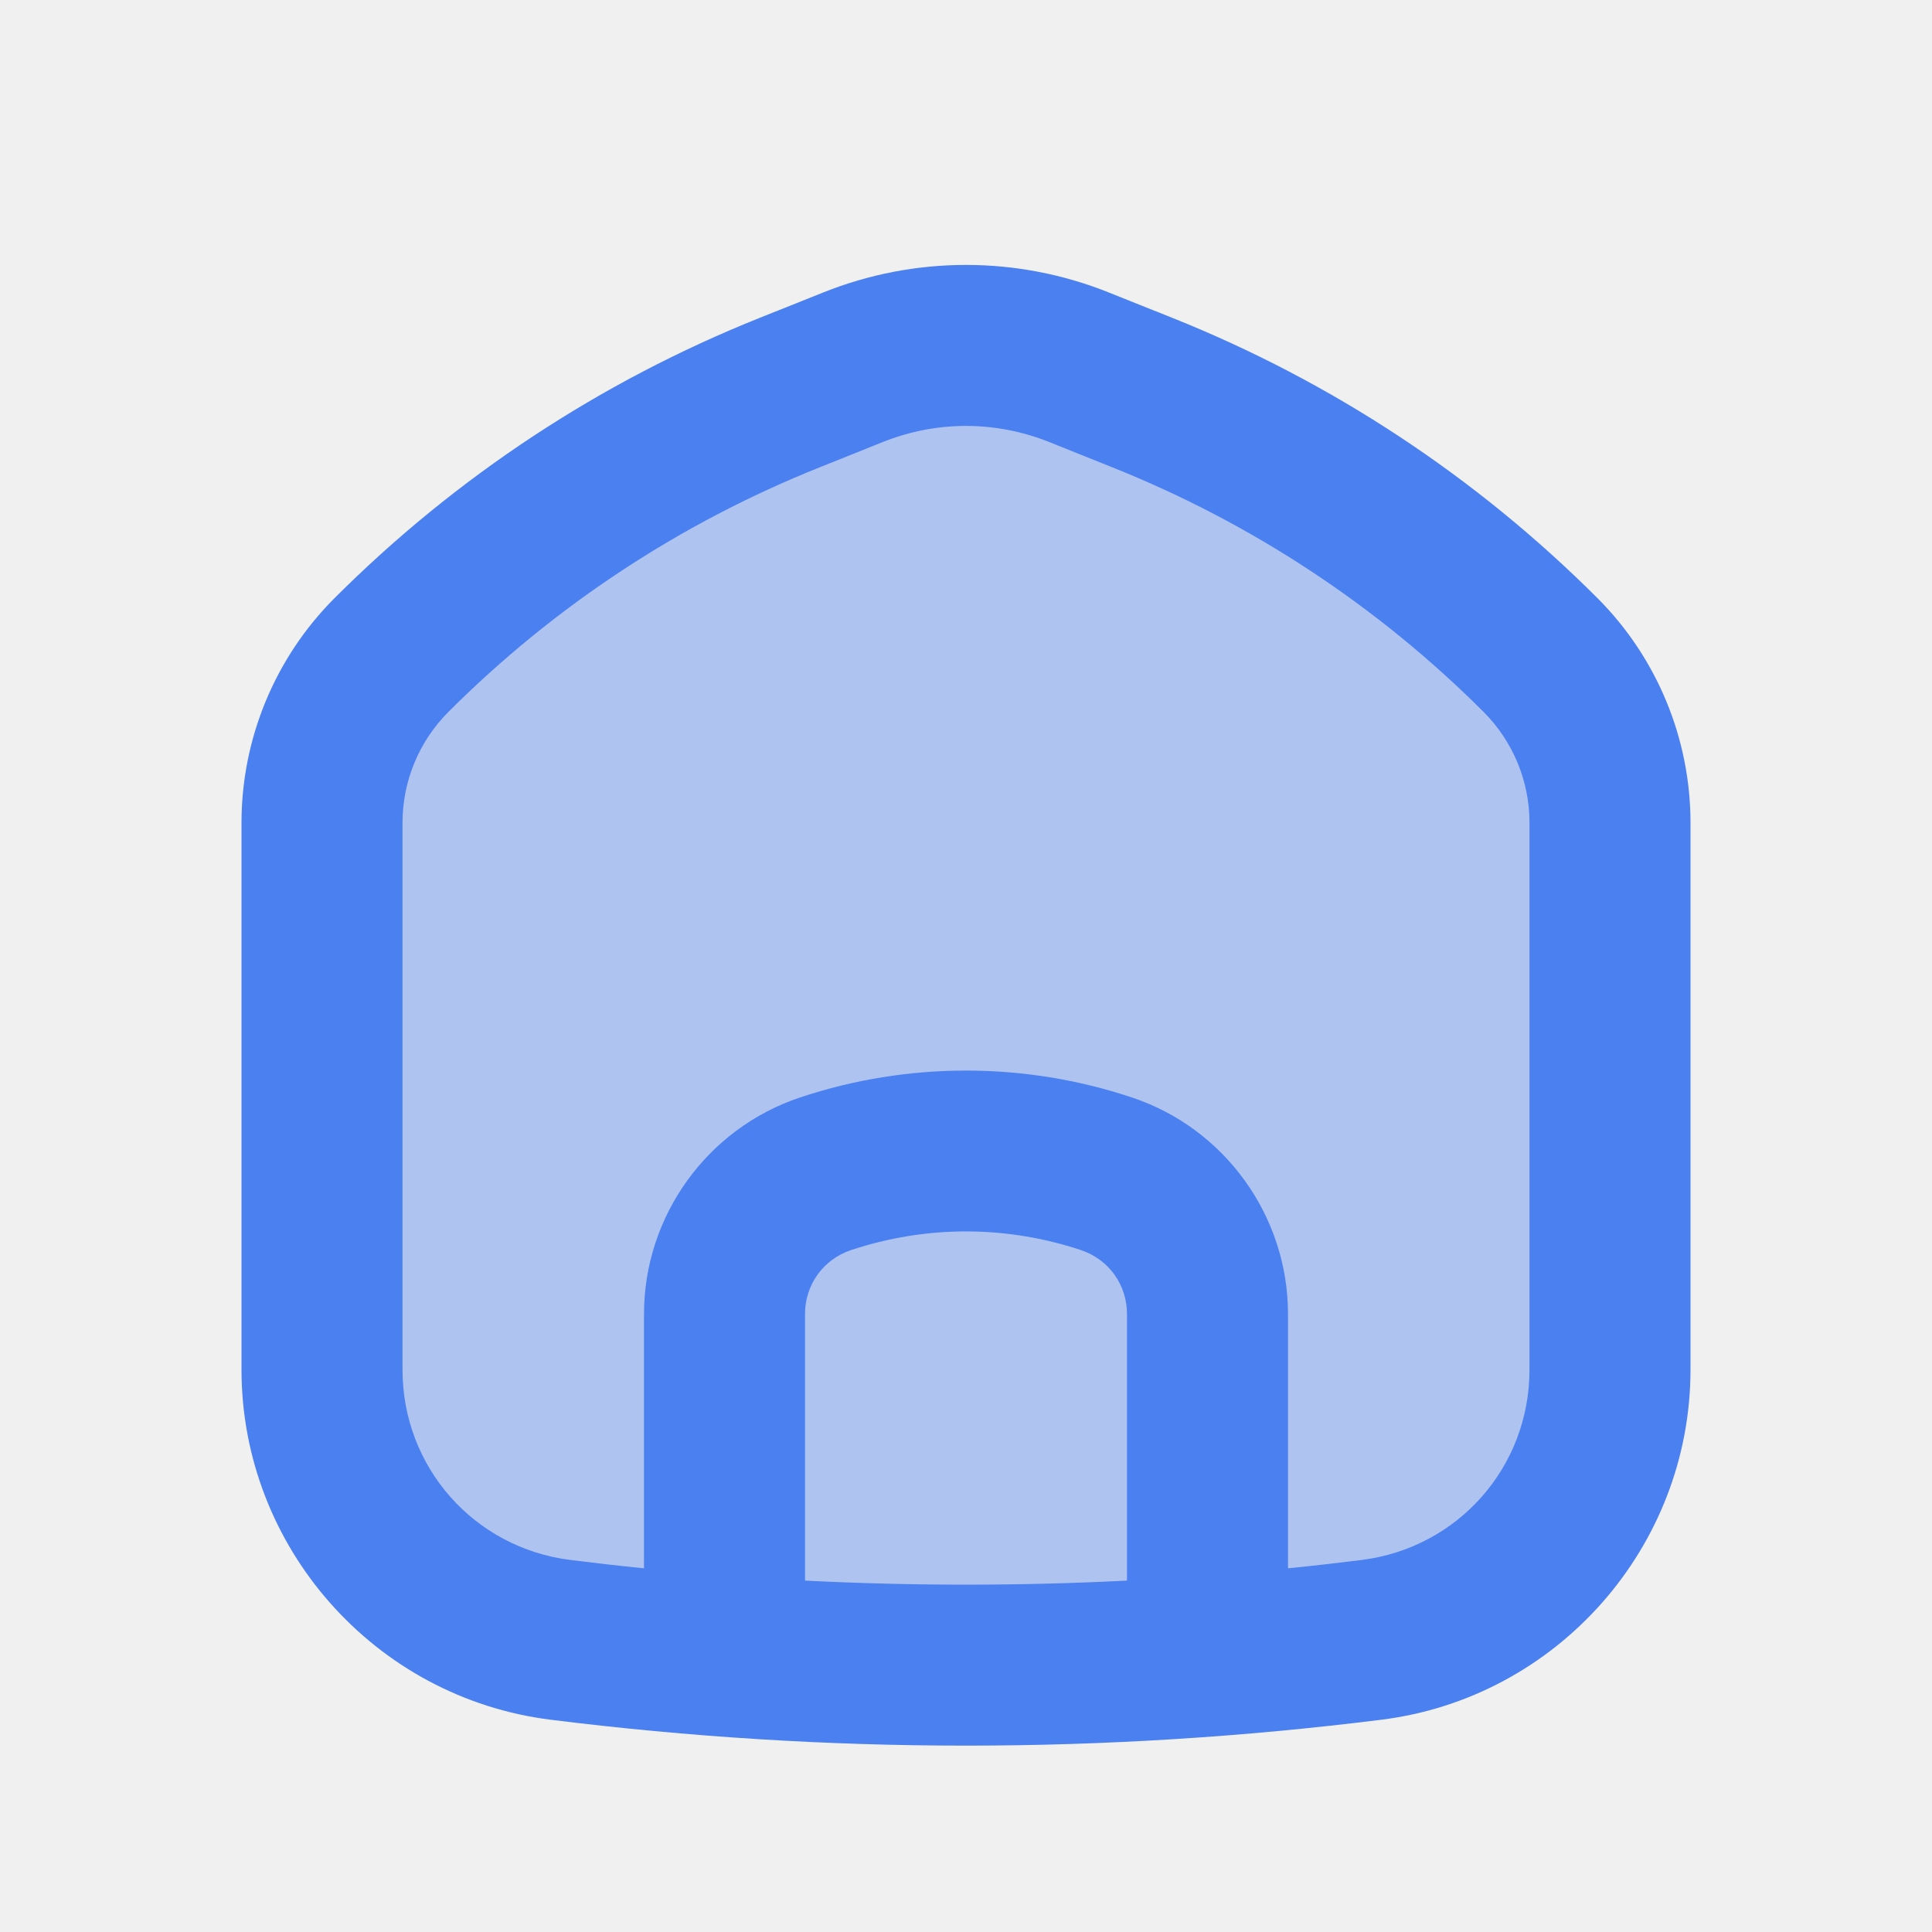
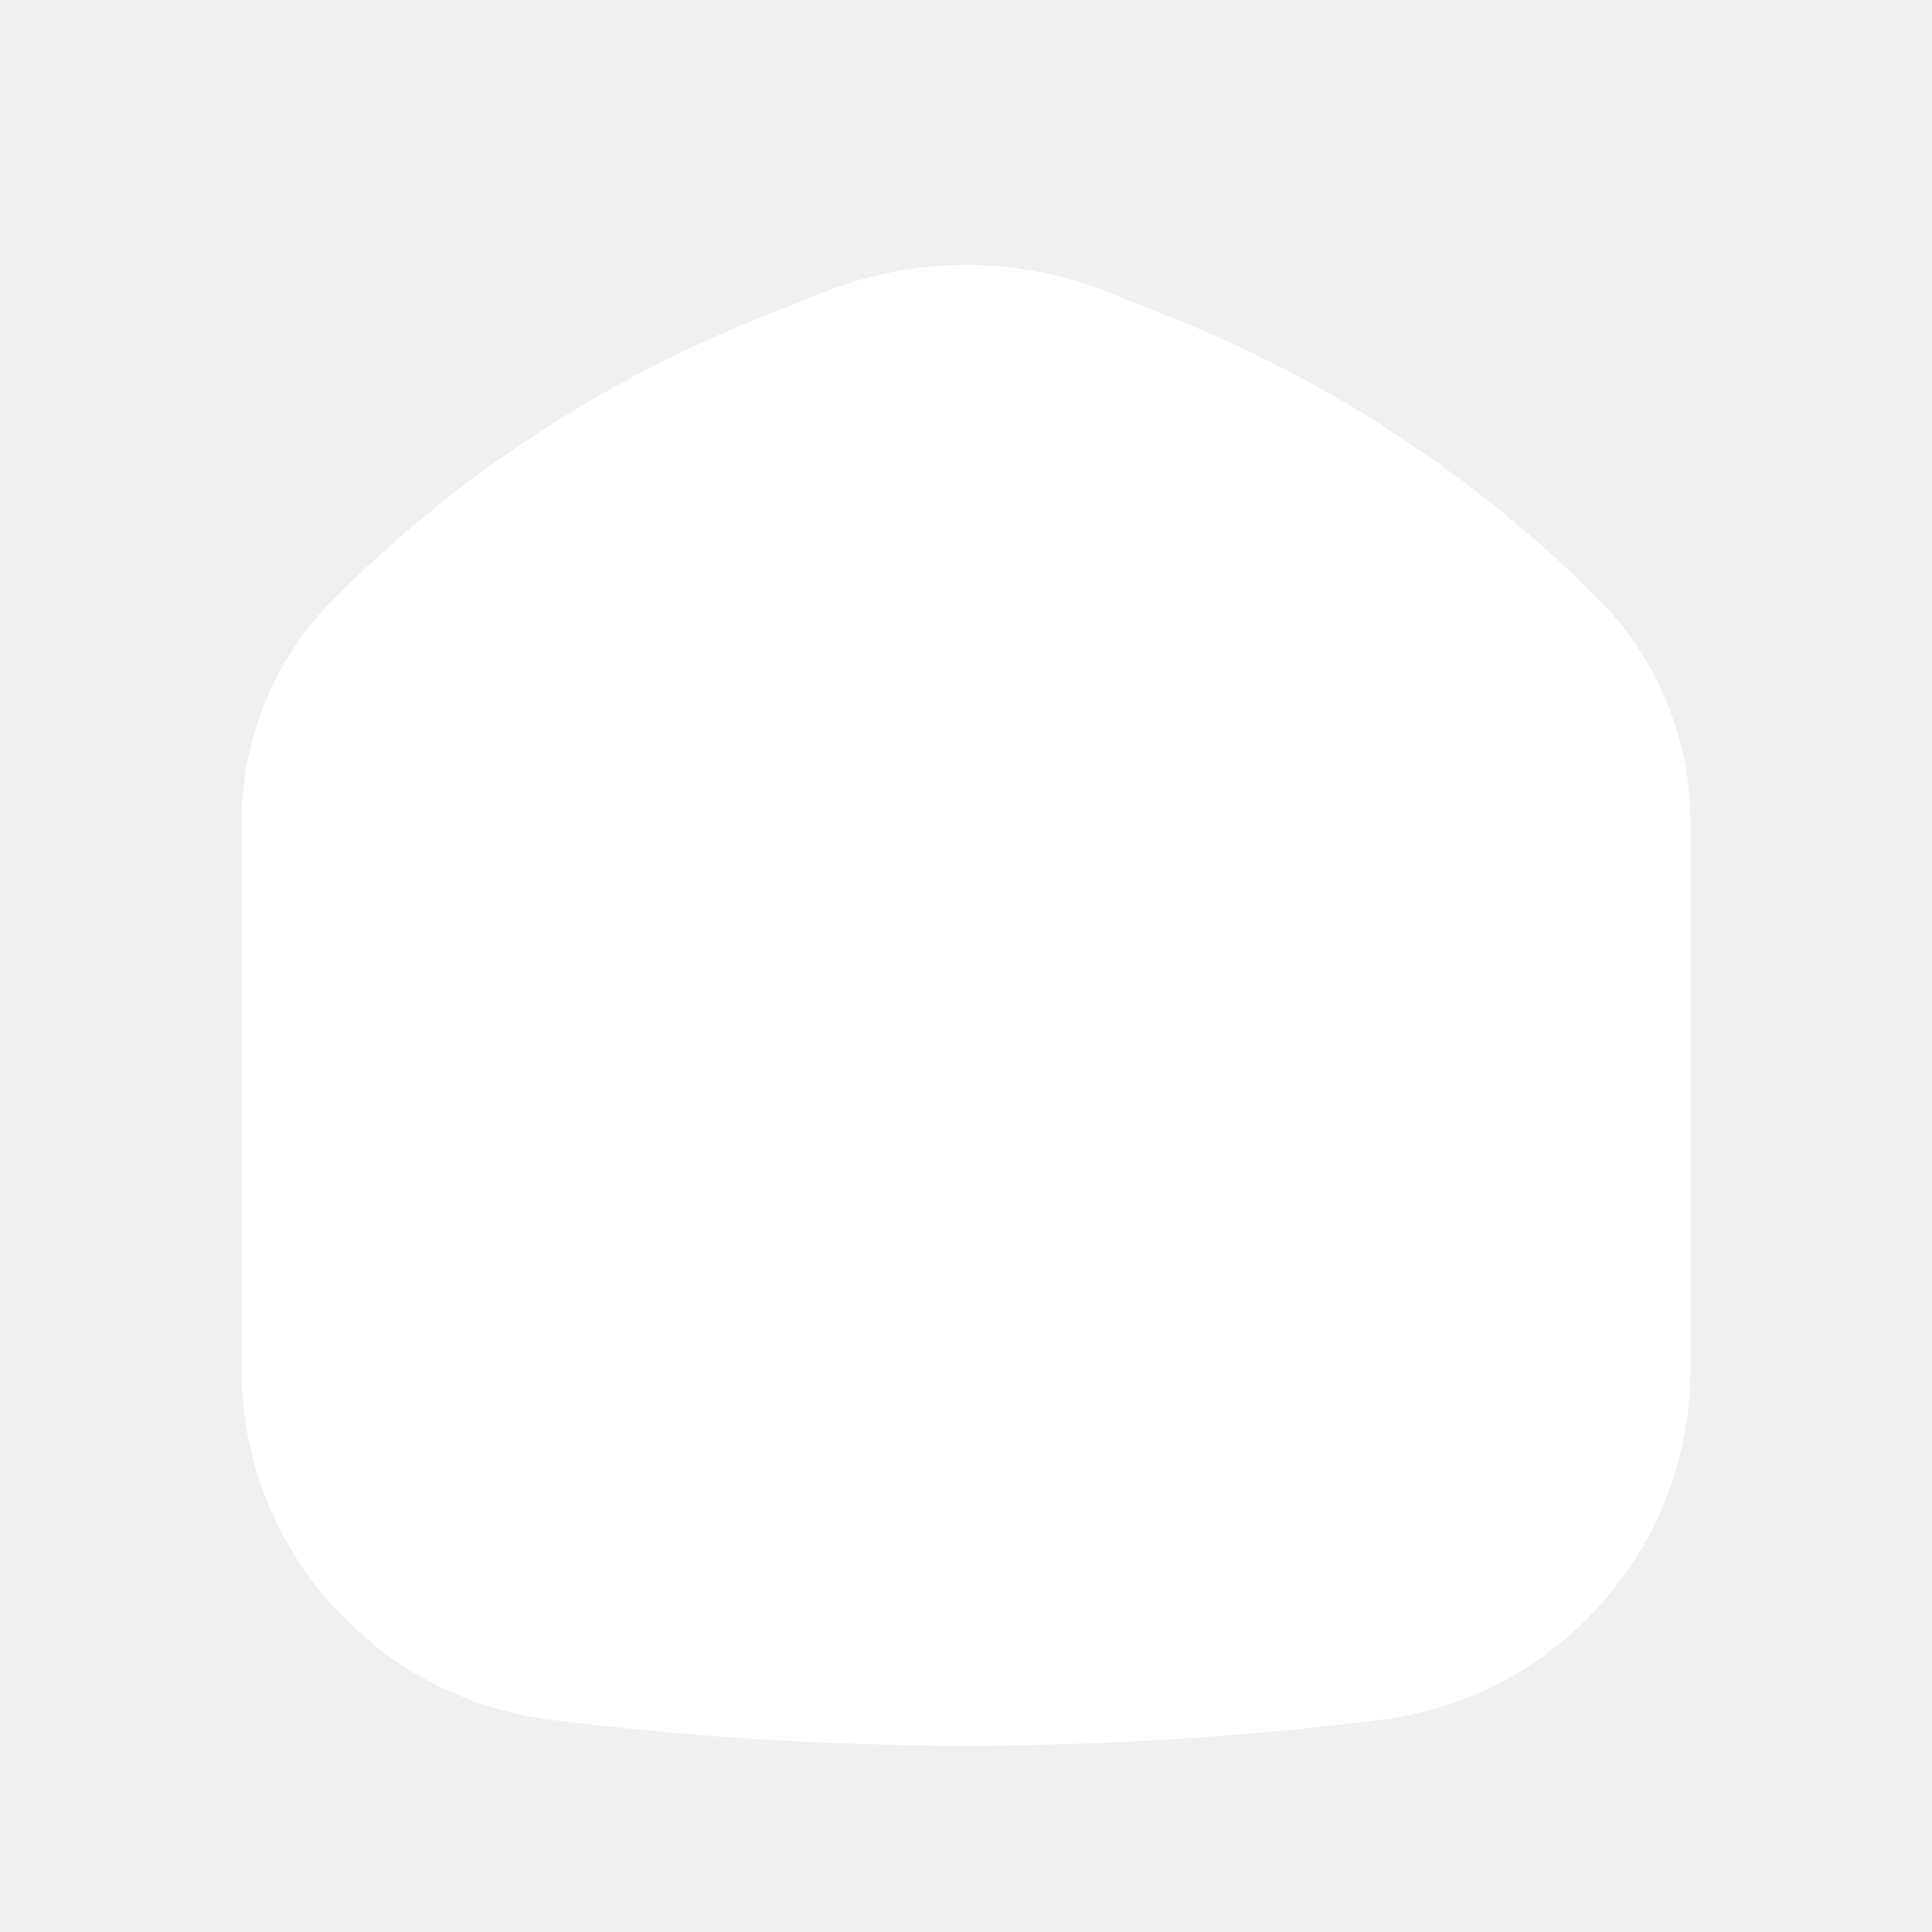
- <svg xmlns="http://www.w3.org/2000/svg" width="24" height="24" viewBox="0 0 24 24" fill="none" version="1.1" id="svg2">
-   <path d="M4 10.22C4 9.439 4.31 8.69 4.863 8.137C6.273 6.727 7.955 5.618 9.806 4.877L10.598 4.561C11.498 4.201 12.502 4.201 13.402 4.561L14.194 4.877C16.045 5.618 17.727 6.727 19.137 8.137C19.69 8.69 20 9.439 20 10.22V17.013C20 18.72 18.729 20.159 17.036 20.37C13.692 20.788 10.308 20.788 6.964 20.37C5.271 20.159 4 18.72 4 17.013V10.22Z" stroke="#111214" stroke-width="2" stroke-linejoin="round" id="path3" style="fill:#4a80f0;fill-opacity:1;stroke:none;opacity:0.4" />
-   <path id="path1" style="baseline-shift:baseline;display:inline;overflow:visible;vector-effect:none;fill:#4a80f0;stroke-linejoin:round;enable-background:accumulate;stop-color:#000000;stop-opacity:1;opacity:1;fill-opacity:1" d="M 12 3.291 C 11.398 3.291 10.796 3.405 10.227 3.633 L 9.436 3.949 C 7.458 4.74 5.662 5.924 4.156 7.43 C 3.417 8.169 3 9.175 3 10.221 L 3 17.014 C 3 19.216 4.654 21.09 6.84 21.363 C 10.267 21.792 13.733 21.792 17.16 21.363 C 19.346 21.09 21 19.216 21 17.014 L 21 10.221 C 21 9.175 20.583 8.169 19.844 7.43 C 18.338 5.924 16.542 4.74 14.564 3.949 L 13.773 3.633 C 13.204 3.405 12.602 3.291 12 3.291 z M 12 5.291 C 12.35 5.291 12.7 5.358 13.031 5.49 L 13.822 5.807 C 15.548 6.497 17.115 7.529 18.43 8.844 C 18.795 9.209 19 9.704 19 10.221 L 19 17.014 C 19 18.224 18.113 19.229 16.912 19.379 C 16.608 19.417 16.304 19.452 16 19.482 L 16 16.324 C 16 15.107 15.216 14.018 14.061 13.633 C 13.392 13.41 12.696 13.299 12 13.299 C 11.304 13.299 10.608 13.41 9.939 13.633 C 8.784 14.018 8 15.107 8 16.324 L 8 19.482 C 7.696 19.452 7.392 19.417 7.088 19.379 C 5.887 19.229 5 18.224 5 17.014 L 5 10.221 C 5 9.704 5.205 9.209 5.57 8.844 C 6.885 7.529 8.452 6.497 10.178 5.807 L 10.969 5.49 C 11.3 5.358 11.65 5.291 12 5.291 z M 12 15.297 C 12.482 15.297 12.964 15.375 13.428 15.529 C 13.774 15.645 14 15.96 14 16.324 L 14 19.635 C 12.668 19.702 11.332 19.702 10 19.635 L 10 16.324 C 10 15.96 10.226 15.645 10.572 15.529 C 11.036 15.375 11.518 15.297 12 15.297 z " />
+ <svg xmlns="http://www.w3.org/2000/svg" width="24" height="24" viewBox="0 0 24 24" fill="#ffffff" version="1.1" id="svg2">
+   <path d="M4 10.22C4 9.439 4.31 8.69 4.863 8.137C6.273 6.727 7.955 5.618 9.806 4.877L10.598 4.561C11.498 4.201 12.502 4.201 13.402 4.561L14.194 4.877C16.045 5.618 17.727 6.727 19.137 8.137C19.69 8.69 20 9.439 20 10.22V17.013C20 18.72 18.729 20.159 17.036 20.37C13.692 20.788 10.308 20.788 6.964 20.37C5.271 20.159 4 18.72 4 17.013V10.22Z" stroke="#111214" stroke-width="2" stroke-linejoin="round" id="path3" style="fill:#ffffff;fill-opacity:1;stroke:none;" />
+   <path id="path1" style="baseline-shift:baseline;display:inline;overflow:visible;vector-effect:none;fill:#ffffff;stroke-linejoin:round;enable-background:accumulate;stop-color:#000000;stop-opacity:1;opacity:1;fill-opacity:1" d="M 12 3.291 C 11.398 3.291 10.796 3.405 10.227 3.633 L 9.436 3.949 C 7.458 4.74 5.662 5.924 4.156 7.43 C 3.417 8.169 3 9.175 3 10.221 L 3 17.014 C 3 19.216 4.654 21.09 6.84 21.363 C 10.267 21.792 13.733 21.792 17.16 21.363 C 19.346 21.09 21 19.216 21 17.014 L 21 10.221 C 21 9.175 20.583 8.169 19.844 7.43 C 18.338 5.924 16.542 4.74 14.564 3.949 L 13.773 3.633 C 13.204 3.405 12.602 3.291 12 3.291 z M 12 5.291 C 12.35 5.291 12.7 5.358 13.031 5.49 L 13.822 5.807 C 15.548 6.497 17.115 7.529 18.43 8.844 C 18.795 9.209 19 9.704 19 10.221 L 19 17.014 C 19 18.224 18.113 19.229 16.912 19.379 C 16.608 19.417 16.304 19.452 16 19.482 L 16 16.324 C 16 15.107 15.216 14.018 14.061 13.633 C 13.392 13.41 12.696 13.299 12 13.299 C 11.304 13.299 10.608 13.41 9.939 13.633 C 8.784 14.018 8 15.107 8 16.324 L 8 19.482 C 7.696 19.452 7.392 19.417 7.088 19.379 C 5.887 19.229 5 18.224 5 17.014 L 5 10.221 C 5 9.704 5.205 9.209 5.57 8.844 C 6.885 7.529 8.452 6.497 10.178 5.807 L 10.969 5.49 C 11.3 5.358 11.65 5.291 12 5.291 z M 12 15.297 C 12.482 15.297 12.964 15.375 13.428 15.529 C 13.774 15.645 14 15.96 14 16.324 L 14 19.635 C 12.668 19.702 11.332 19.702 10 19.635 L 10 16.324 C 10 15.96 10.226 15.645 10.572 15.529 C 11.036 15.375 11.518 15.297 12 15.297 z " />
</svg>
